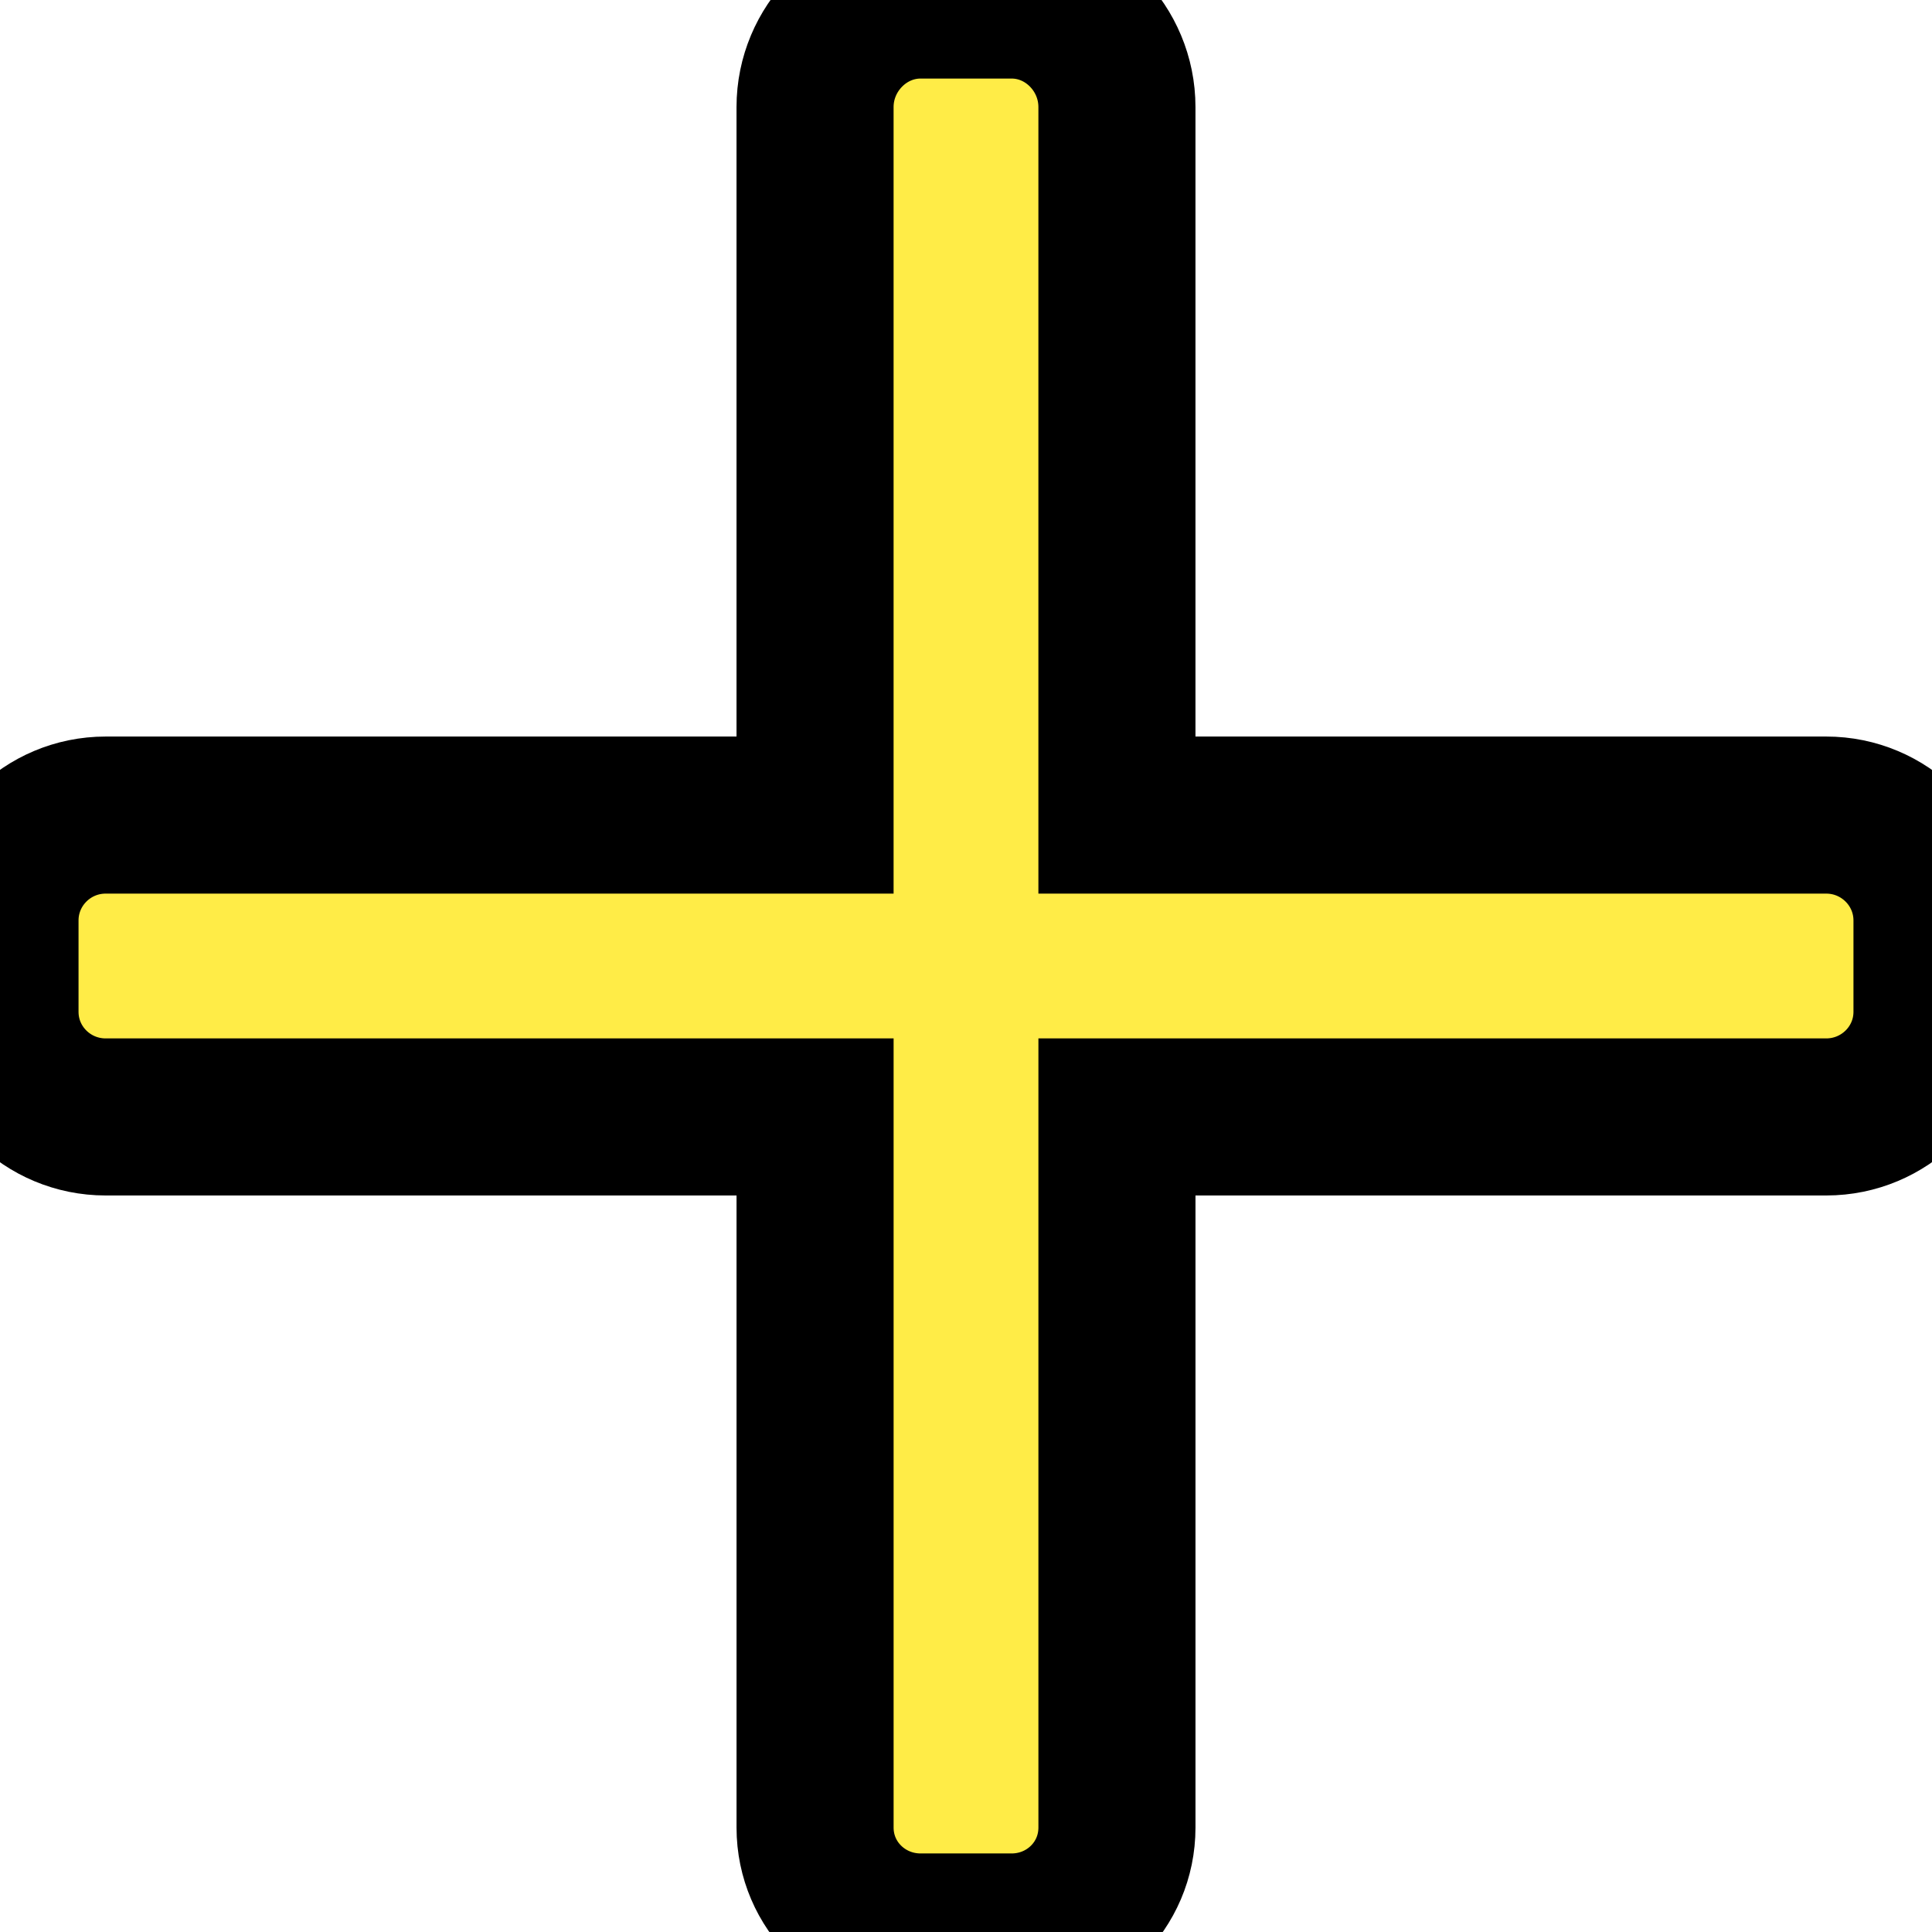
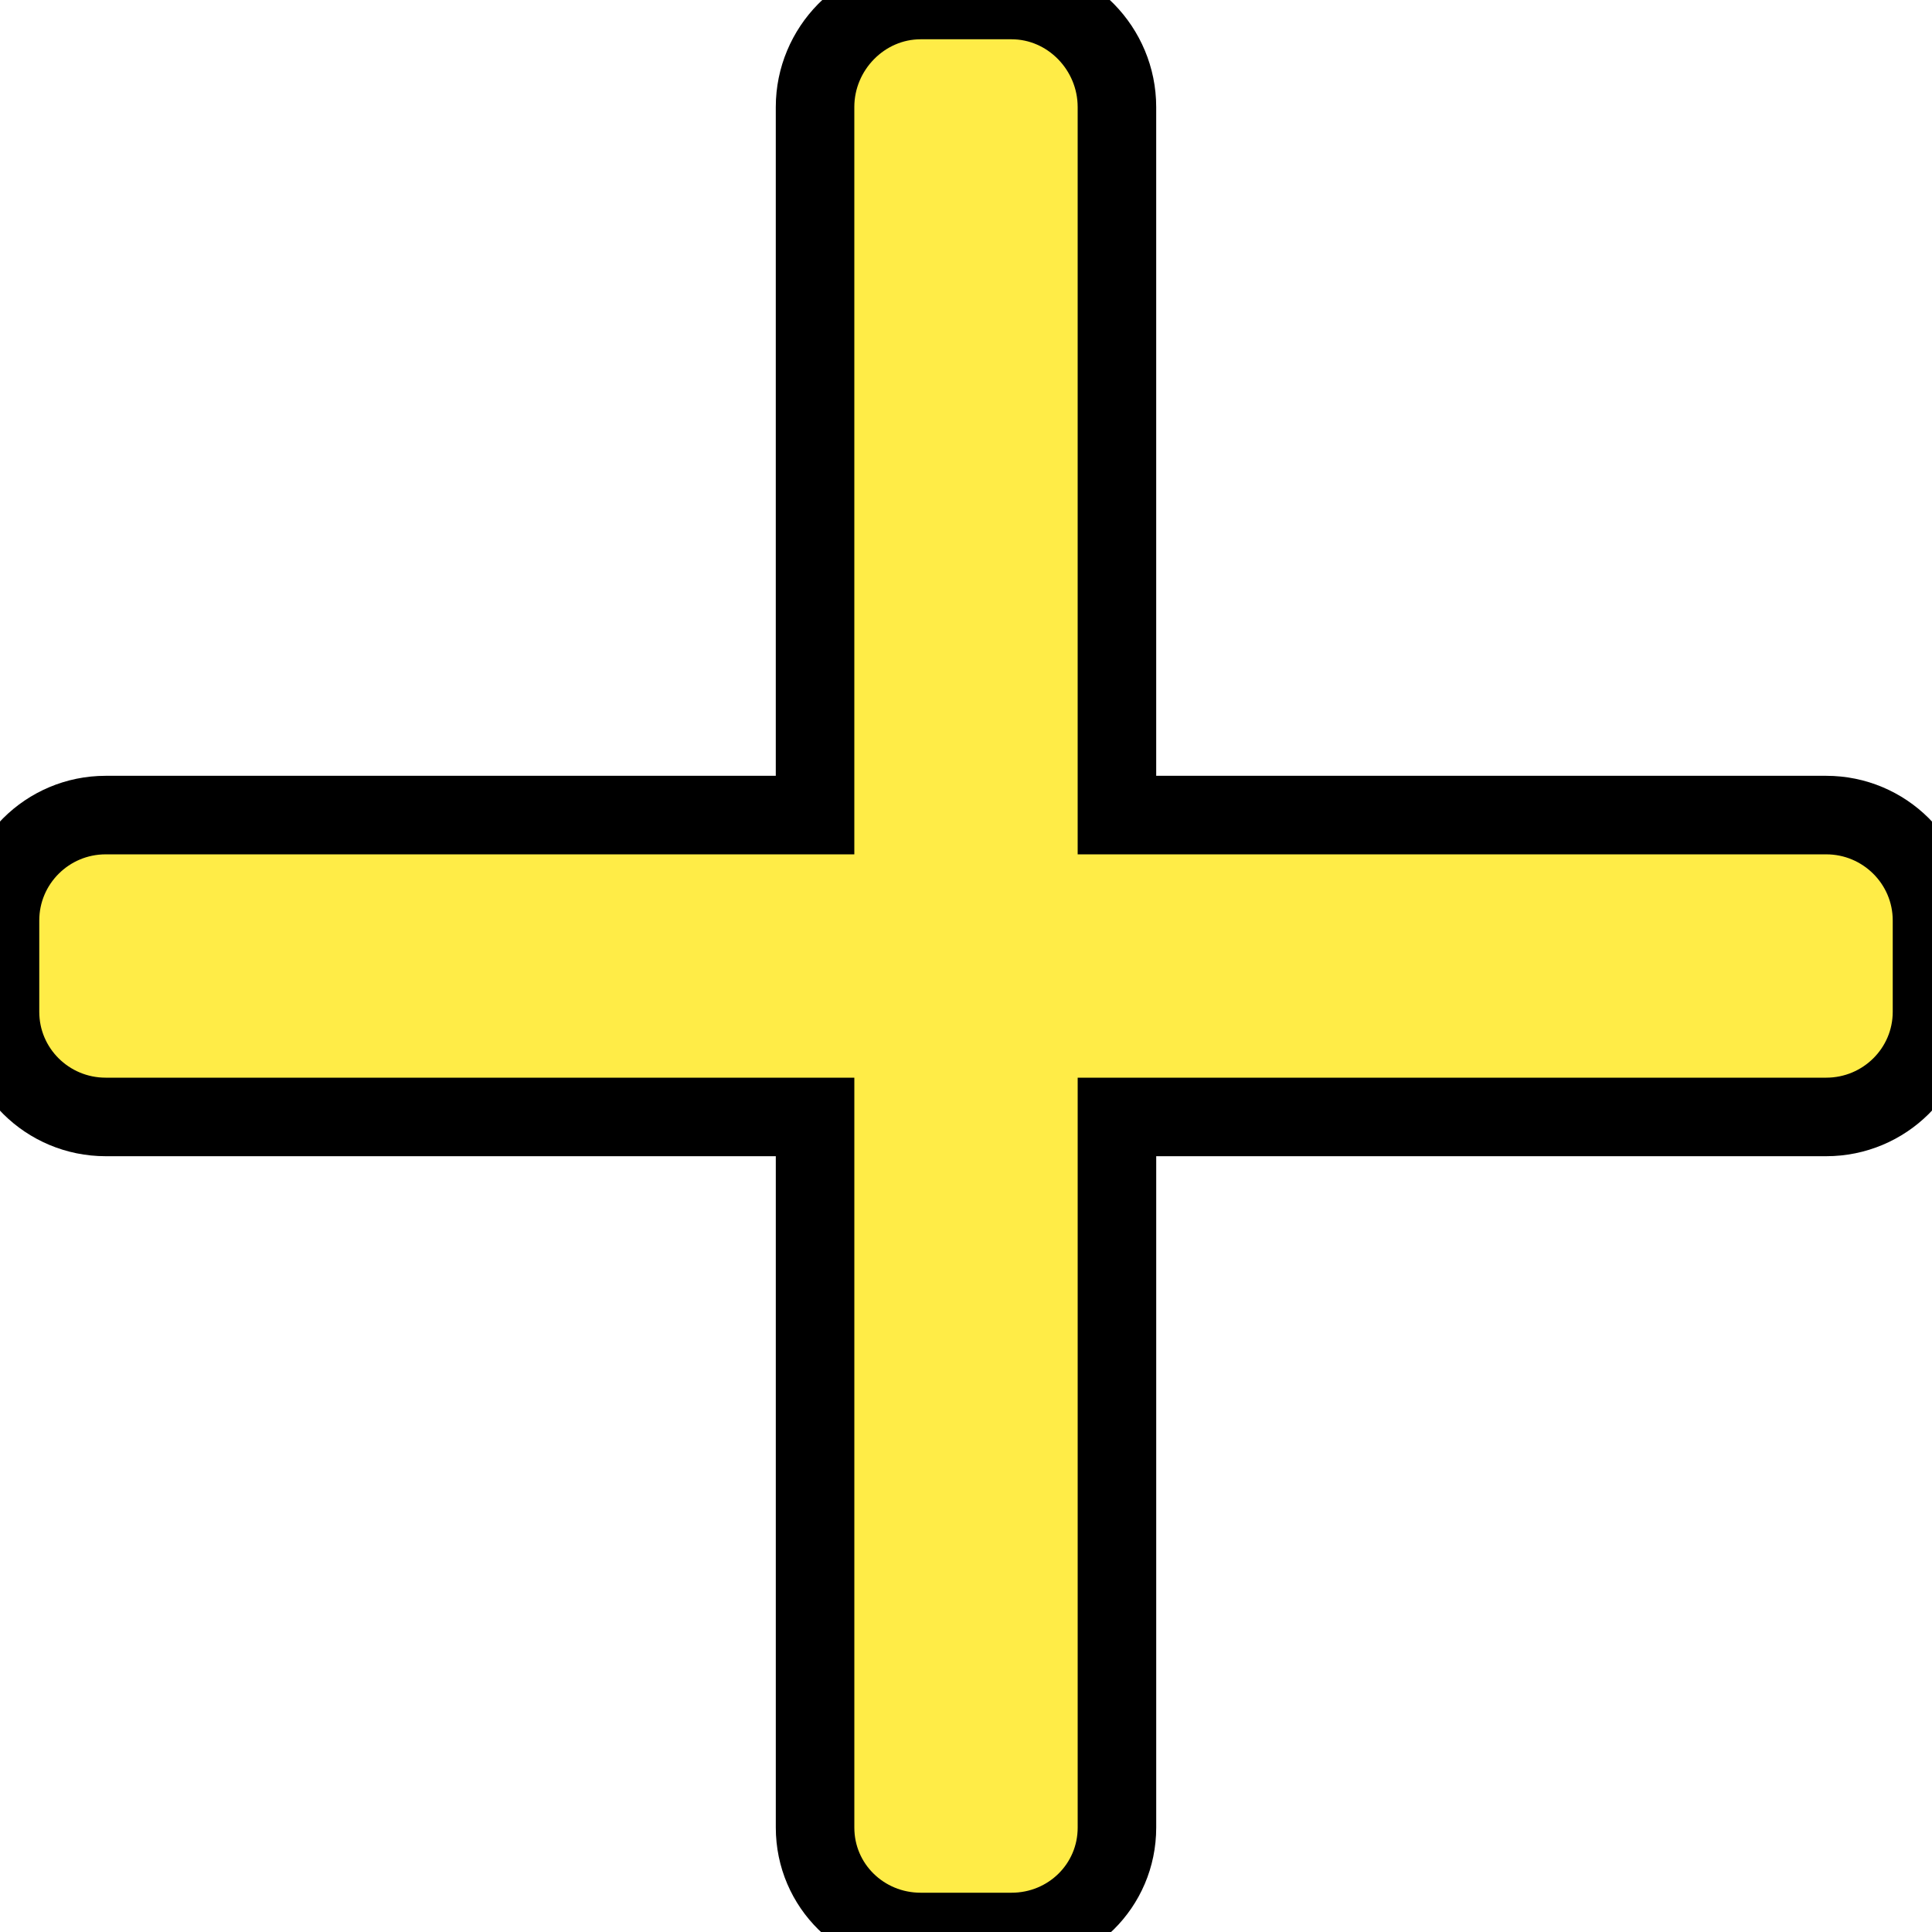
- <svg xmlns="http://www.w3.org/2000/svg" stroke="black" stroke-width="40" version="1.1" width="512" height="512" x="0" y="0" viewBox="0 0 492 492" style="enable-background:new 0 0 512 512" xml:space="preserve" class="">
+ <svg xmlns="http://www.w3.org/2000/svg" stroke="black" stroke-width="20" version="1.1" width="512" height="512" x="0" y="0" viewBox="0 0 492 492" style="enable-background:new 0 0 512 512" xml:space="preserve" class="">
  <g>
    <g>
      <g>
        <path d="M465.064,207.566l0.028,0H284.436V27.25c0-14.84-12.016-27.248-26.856-27.248h-23.116    c-14.836,0-26.904,12.408-26.904,27.248v180.316H26.908c-14.832,0-26.908,12-26.908,26.844v23.248    c0,14.832,12.072,26.78,26.908,26.78h180.656v180.968c0,14.832,12.064,26.592,26.904,26.592h23.116    c14.84,0,26.856-11.764,26.856-26.592V284.438h180.624c14.84,0,26.936-11.952,26.936-26.78V234.41    C492,219.566,479.904,207.566,465.064,207.566z" fill="#ffec47" data-original="#000000" style="" class="" />
      </g>
    </g>
    <g>
</g>
    <g>
</g>
    <g>
</g>
    <g>
</g>
    <g>
</g>
    <g>
</g>
    <g>
</g>
    <g>
</g>
    <g>
</g>
    <g>
</g>
    <g>
</g>
    <g>
</g>
    <g>
</g>
    <g>
</g>
    <g>
</g>
  </g>
</svg>
